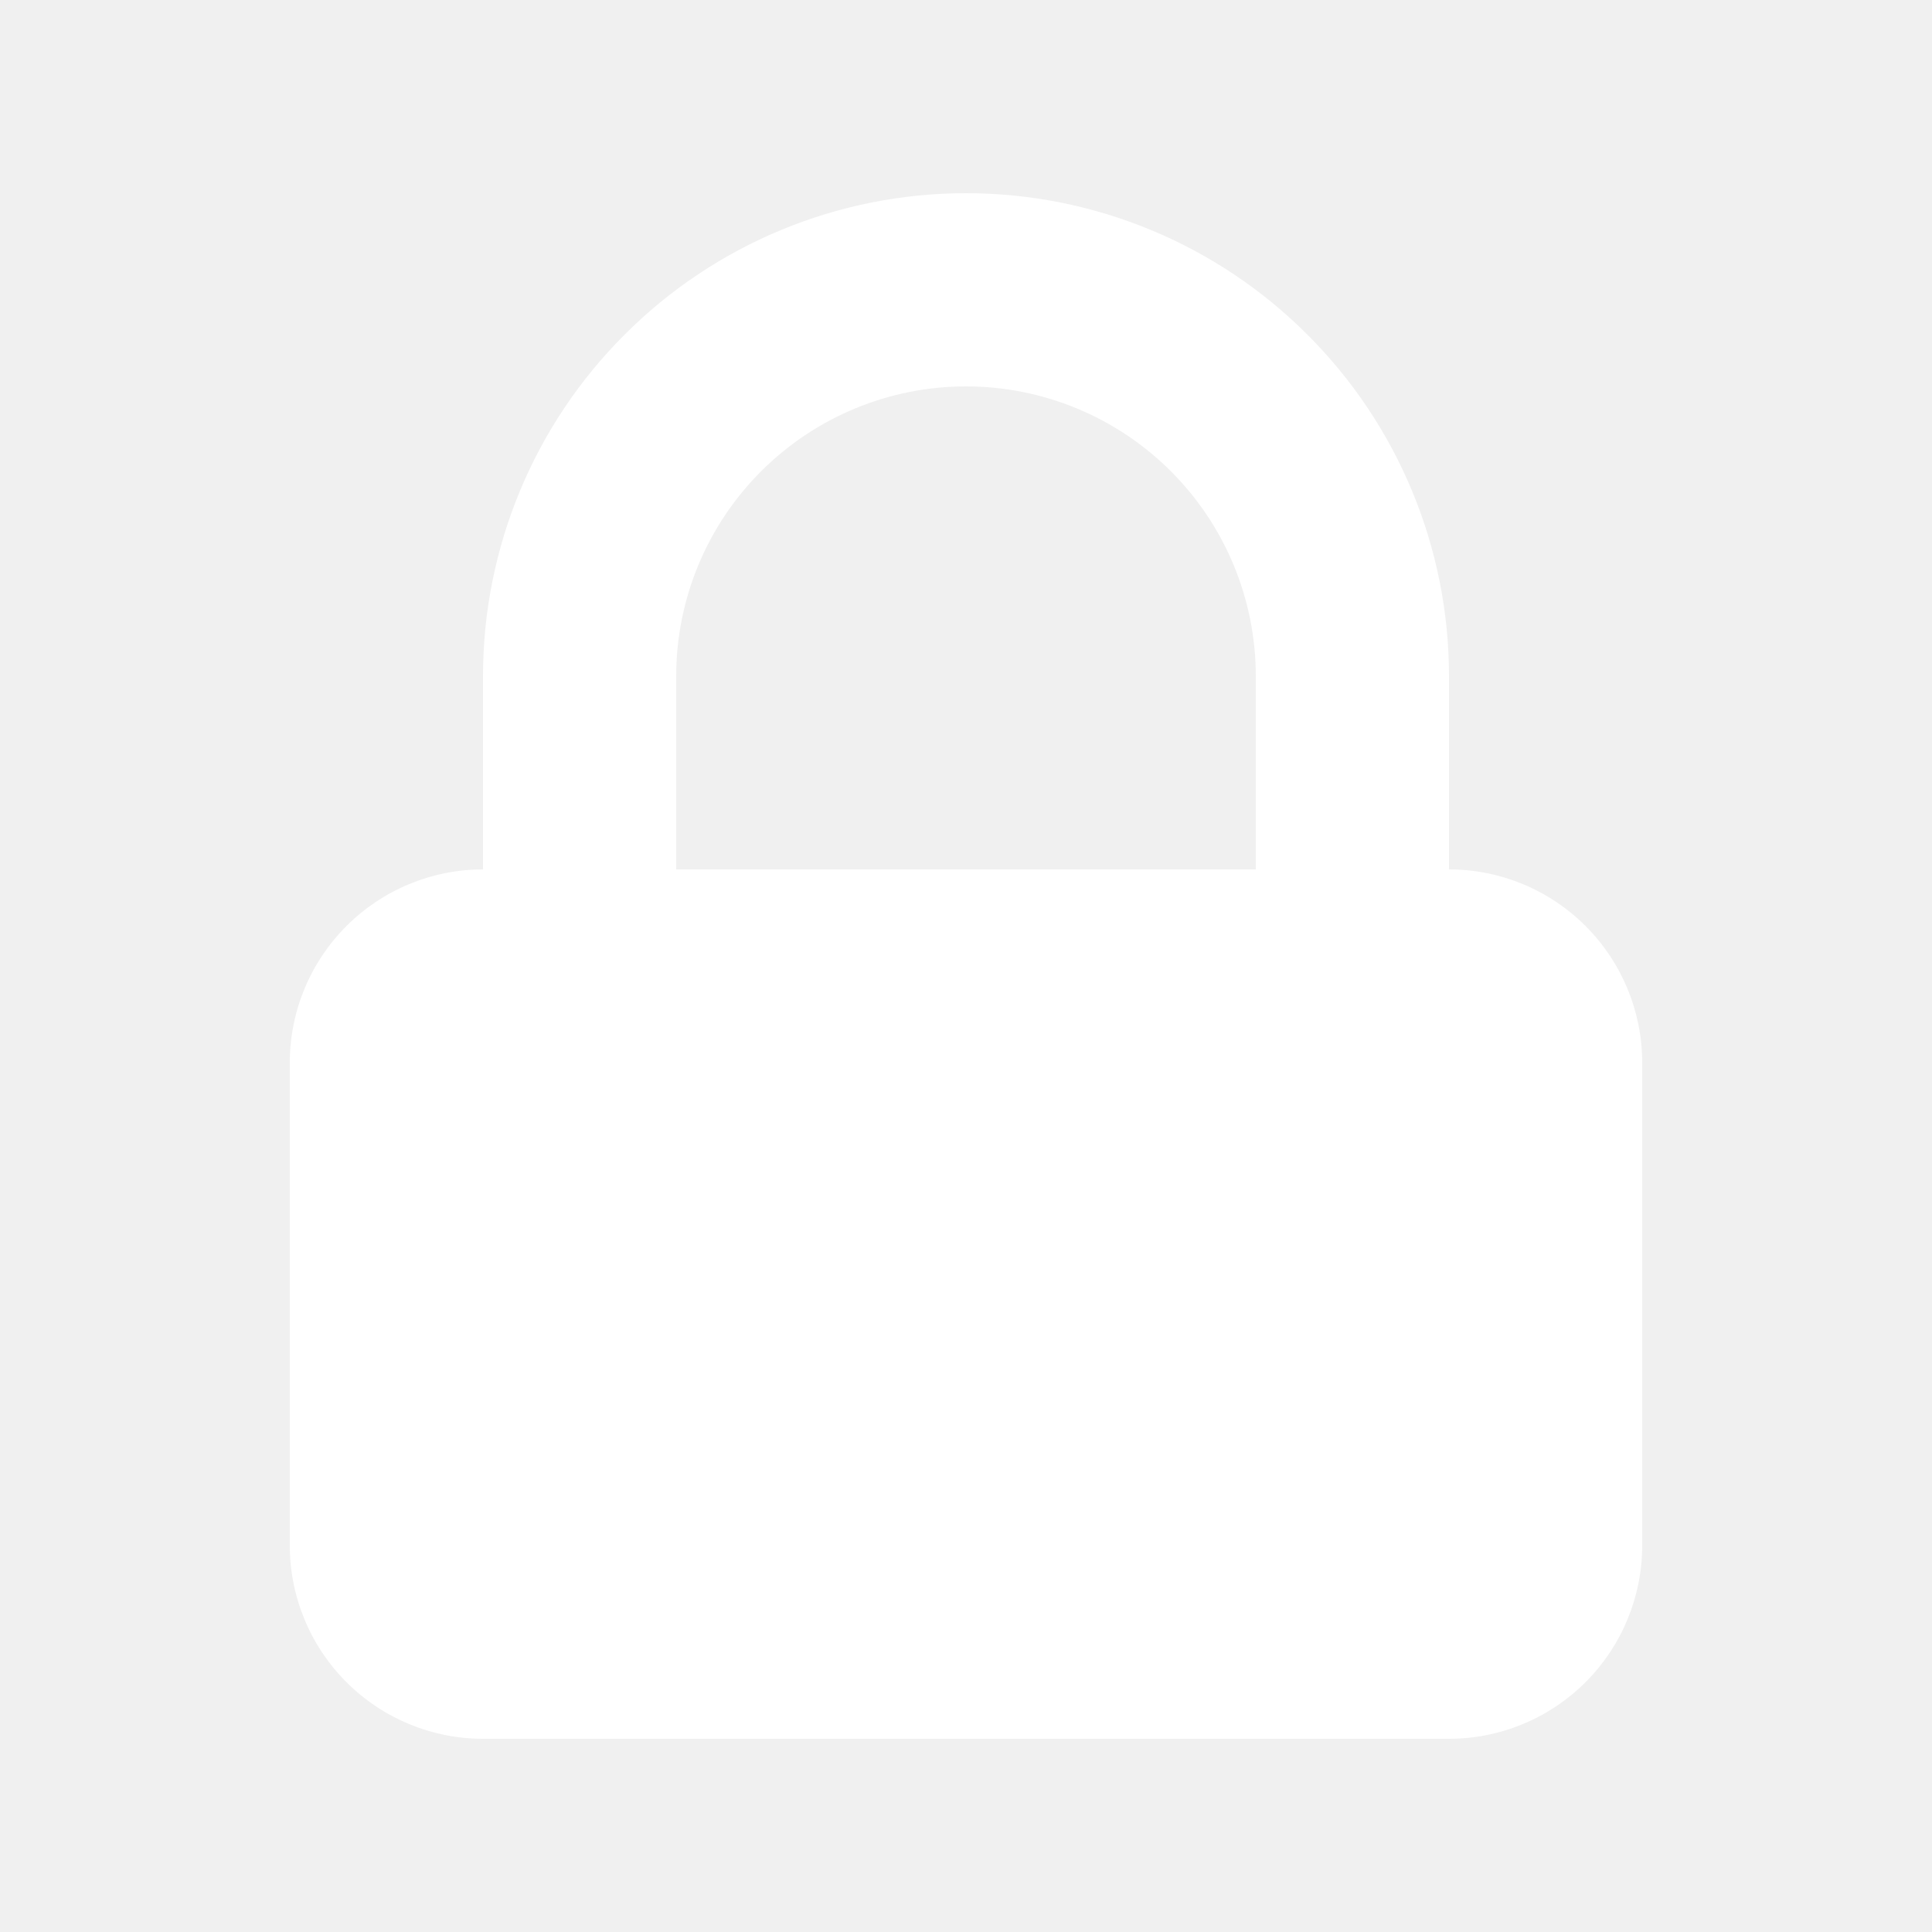
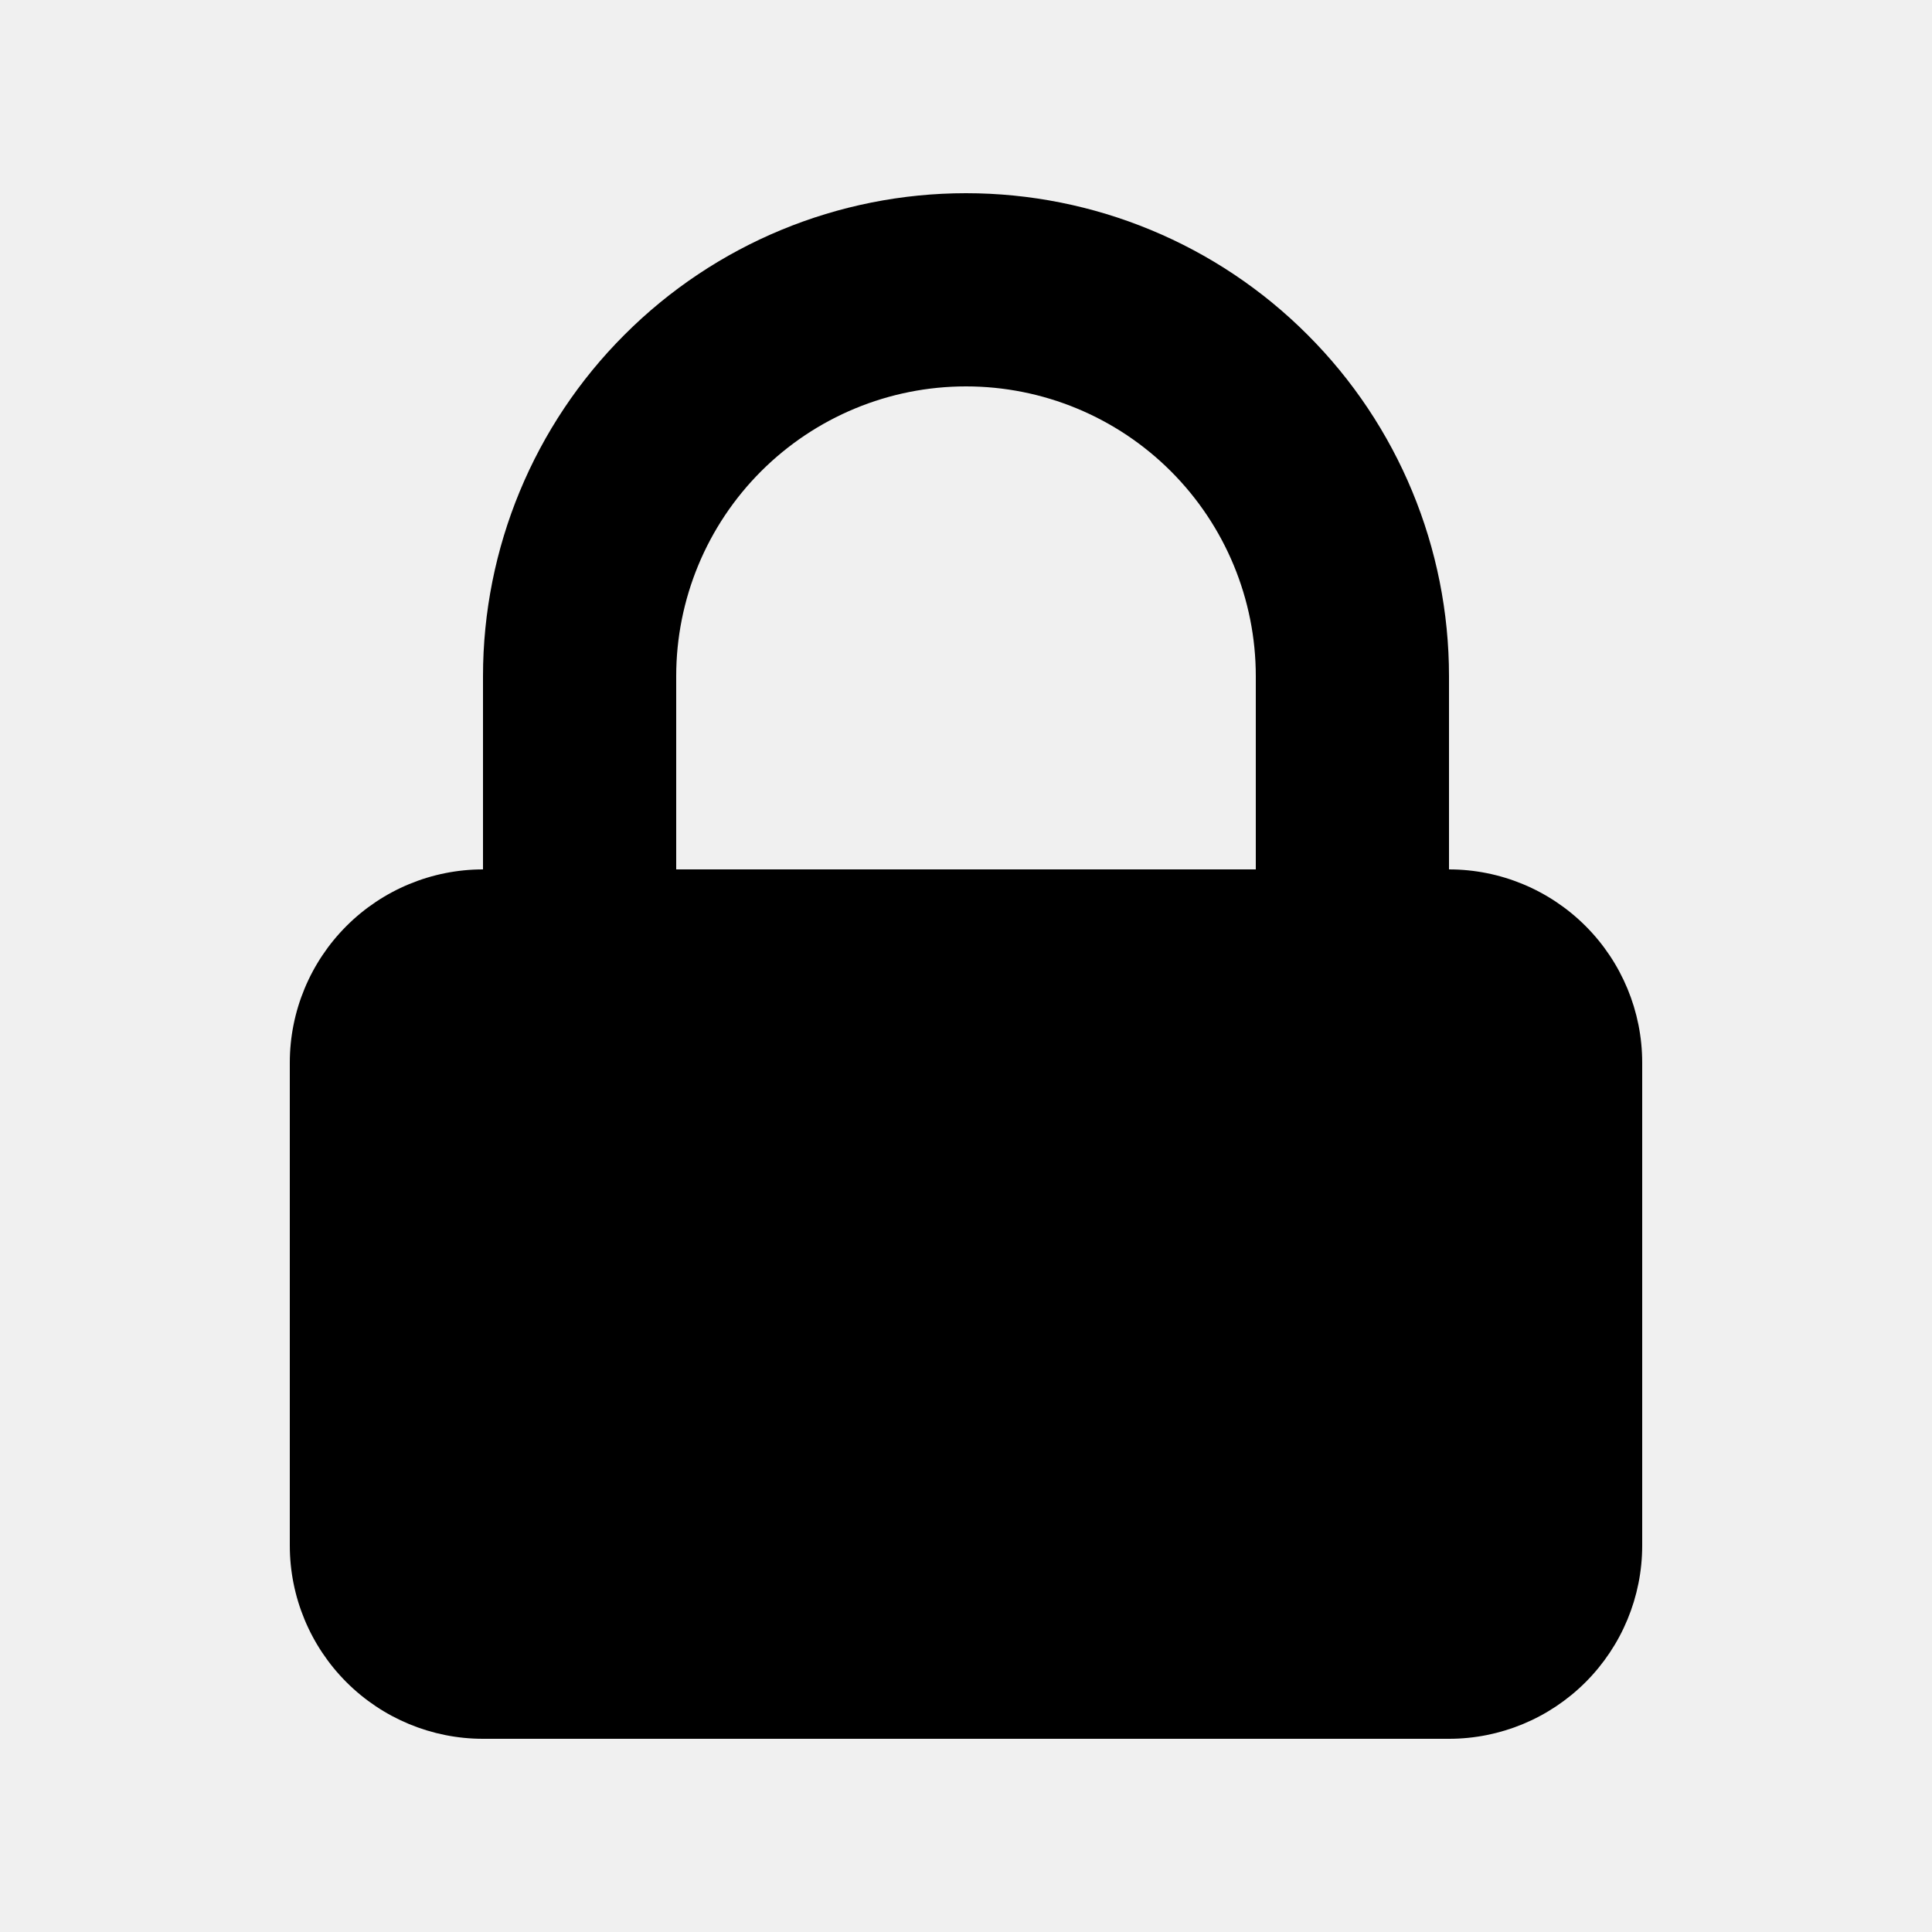
<svg xmlns="http://www.w3.org/2000/svg" width="16" height="16" viewBox="0 0 16 16" fill="none">
-   <path fill-rule="evenodd" clip-rule="evenodd" d="M4 7.2V5.6C4 4.539 4.421 3.522 5.172 2.772C5.922 2.021 6.939 1.6 8 1.6C9.061 1.6 10.078 2.021 10.828 2.772C11.579 3.522 12 4.539 12 5.6V7.2C12.424 7.2 12.831 7.369 13.131 7.669C13.431 7.969 13.6 8.376 13.6 8.8V12.8C13.6 13.224 13.431 13.631 13.131 13.931C12.831 14.231 12.424 14.4 12 14.4H4C3.576 14.4 3.169 14.231 2.869 13.931C2.569 13.631 2.4 13.224 2.4 12.8V8.8C2.4 8.376 2.569 7.969 2.869 7.669C3.169 7.369 3.576 7.2 4 7.2V7.2ZM10.4 5.6V7.2H5.6V5.6C5.6 4.963 5.853 4.353 6.303 3.903C6.753 3.453 7.363 3.2 8 3.2C8.637 3.2 9.247 3.453 9.697 3.903C10.147 4.353 10.4 4.963 10.4 5.6V5.6Z" fill="white" />
+   <path fill-rule="evenodd" clip-rule="evenodd" d="M4 7.2V5.6C4 4.539 4.421 3.522 5.172 2.772C5.922 2.021 6.939 1.6 8 1.6C9.061 1.6 10.078 2.021 10.828 2.772C11.579 3.522 12 4.539 12 5.6V7.2C12.424 7.2 12.831 7.369 13.131 7.669C13.431 7.969 13.6 8.376 13.6 8.8V12.8C13.6 13.224 13.431 13.631 13.131 13.931C12.831 14.231 12.424 14.4 12 14.4H4C3.576 14.4 3.169 14.231 2.869 13.931C2.569 13.631 2.4 13.224 2.4 12.8V8.8C2.4 8.376 2.569 7.969 2.869 7.669C3.169 7.369 3.576 7.2 4 7.2V7.2ZM10.4 5.6V7.2H5.6V5.6C5.6 4.963 5.853 4.353 6.303 3.903C6.753 3.453 7.363 3.2 8 3.2C8.637 3.2 9.247 3.453 9.697 3.903C10.147 4.353 10.4 4.963 10.4 5.6V5.6Z" fill="#000000" />
</svg>
